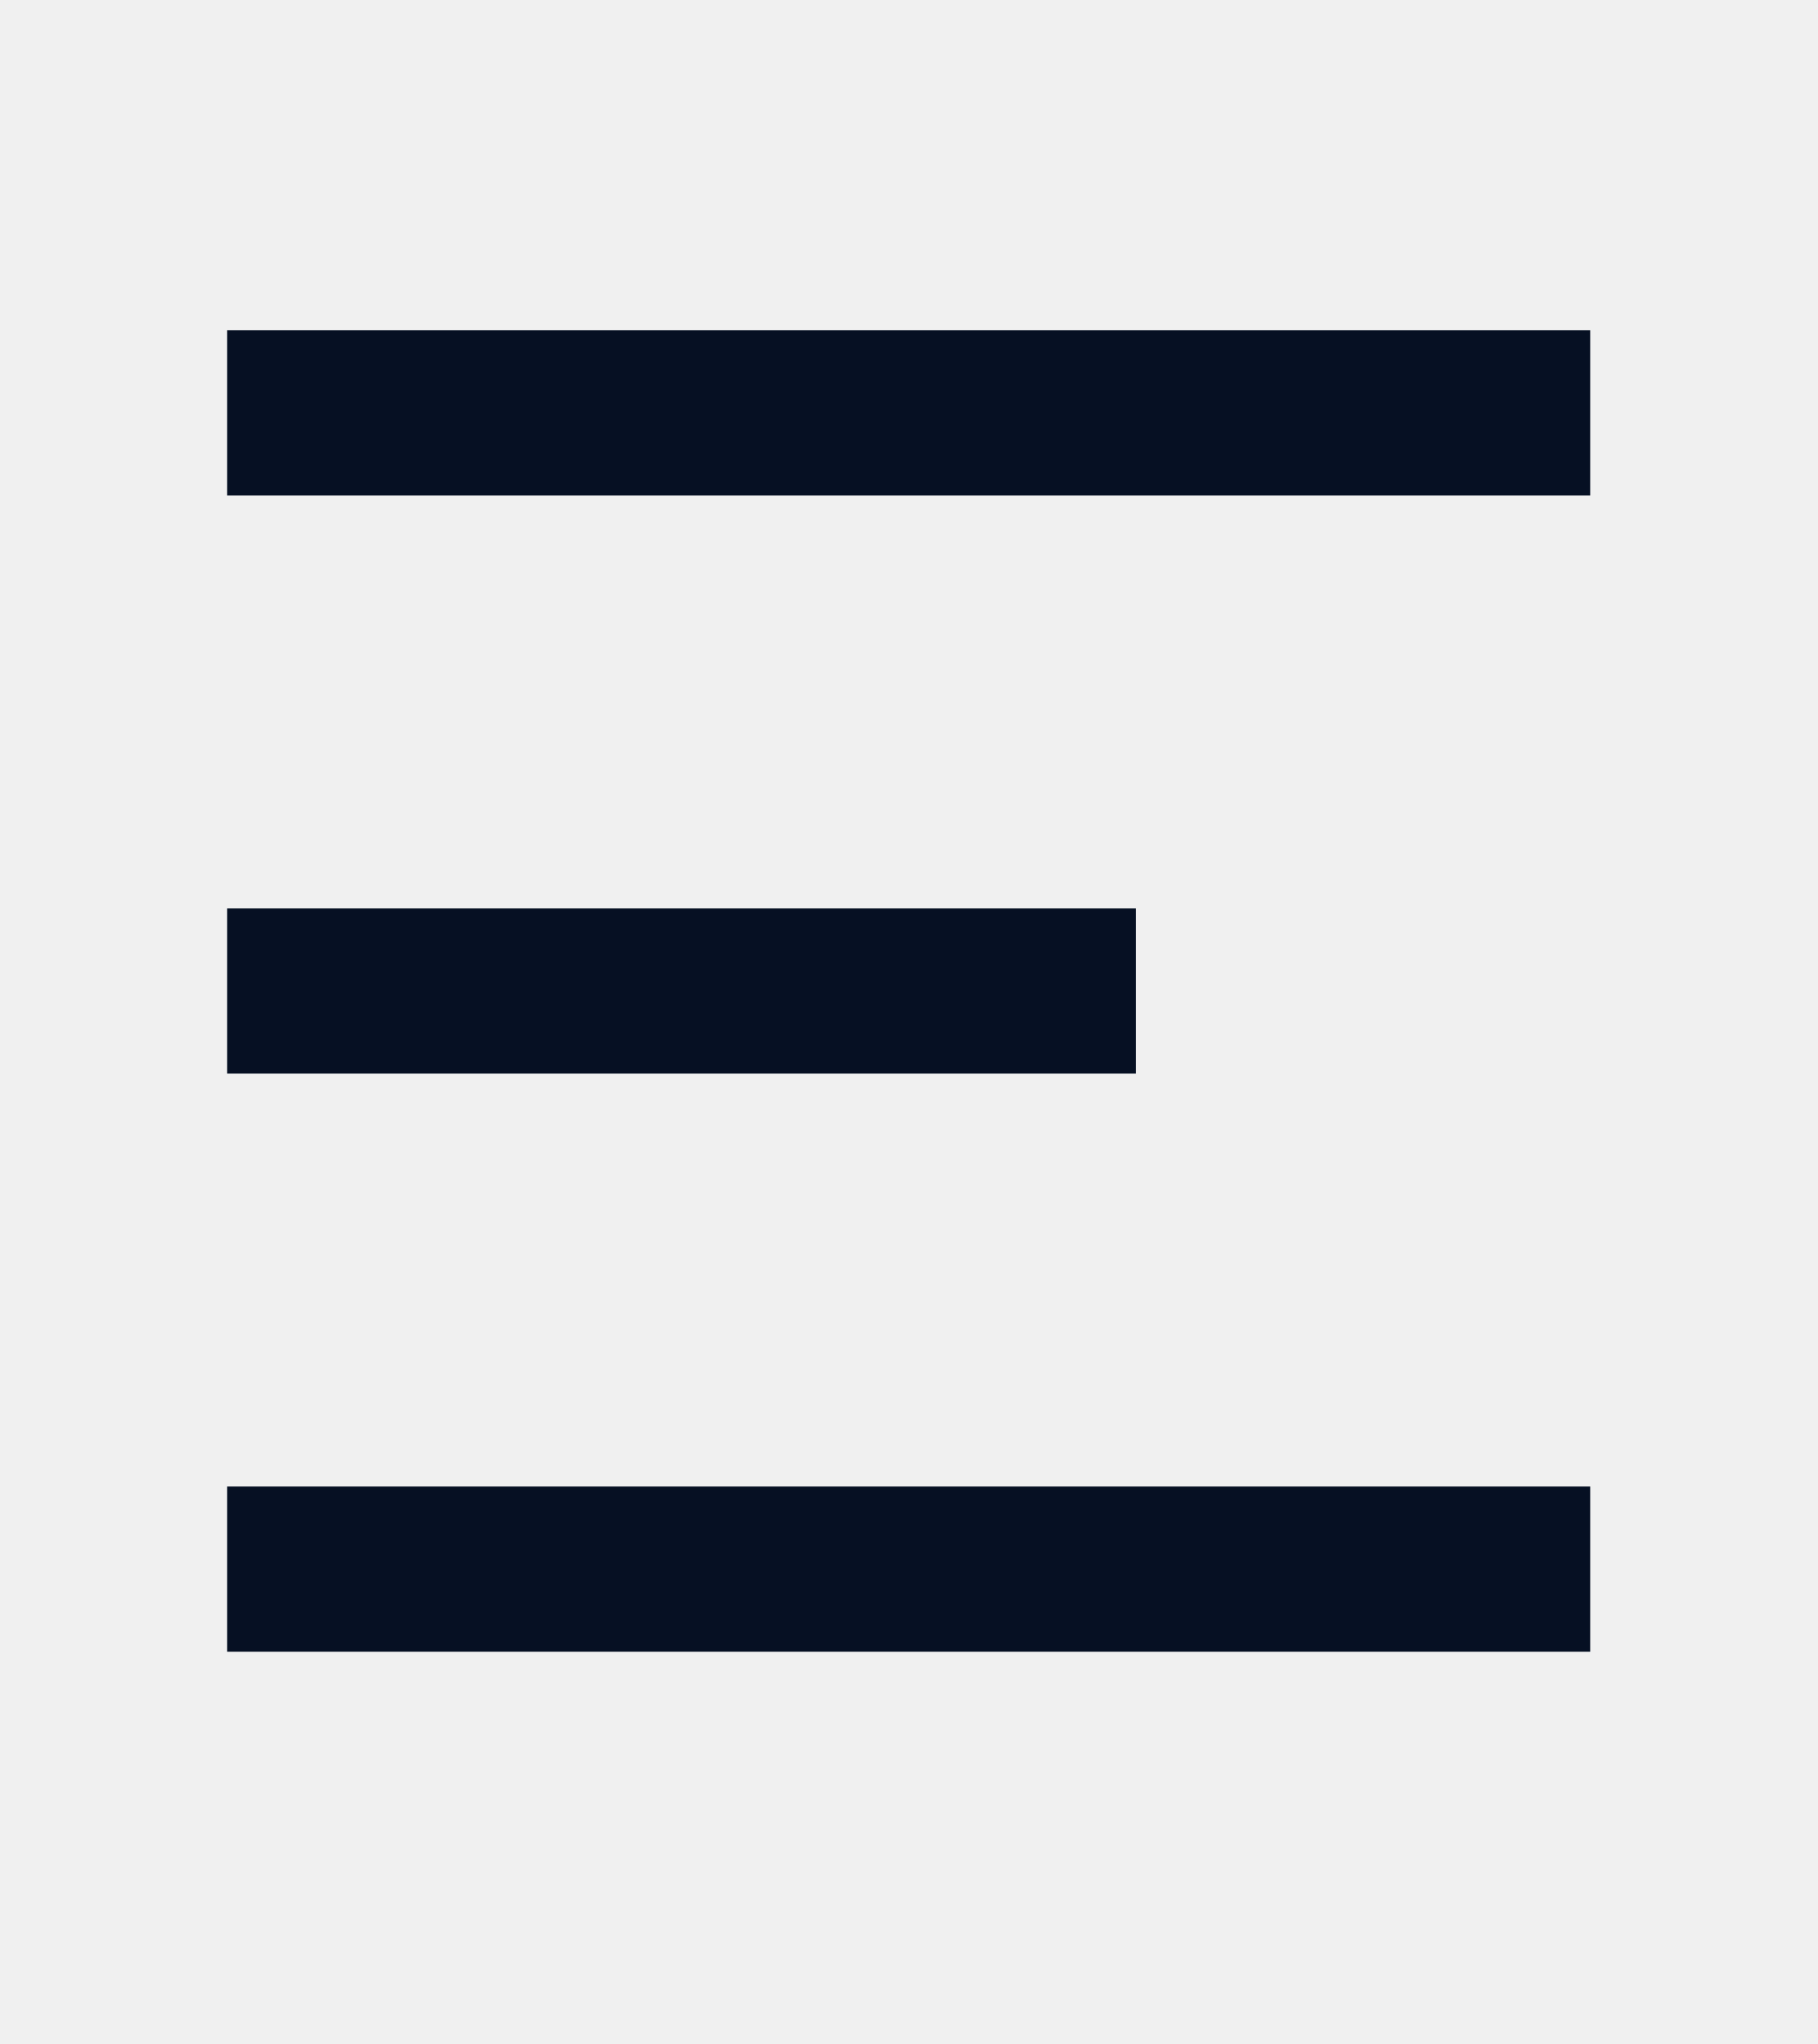
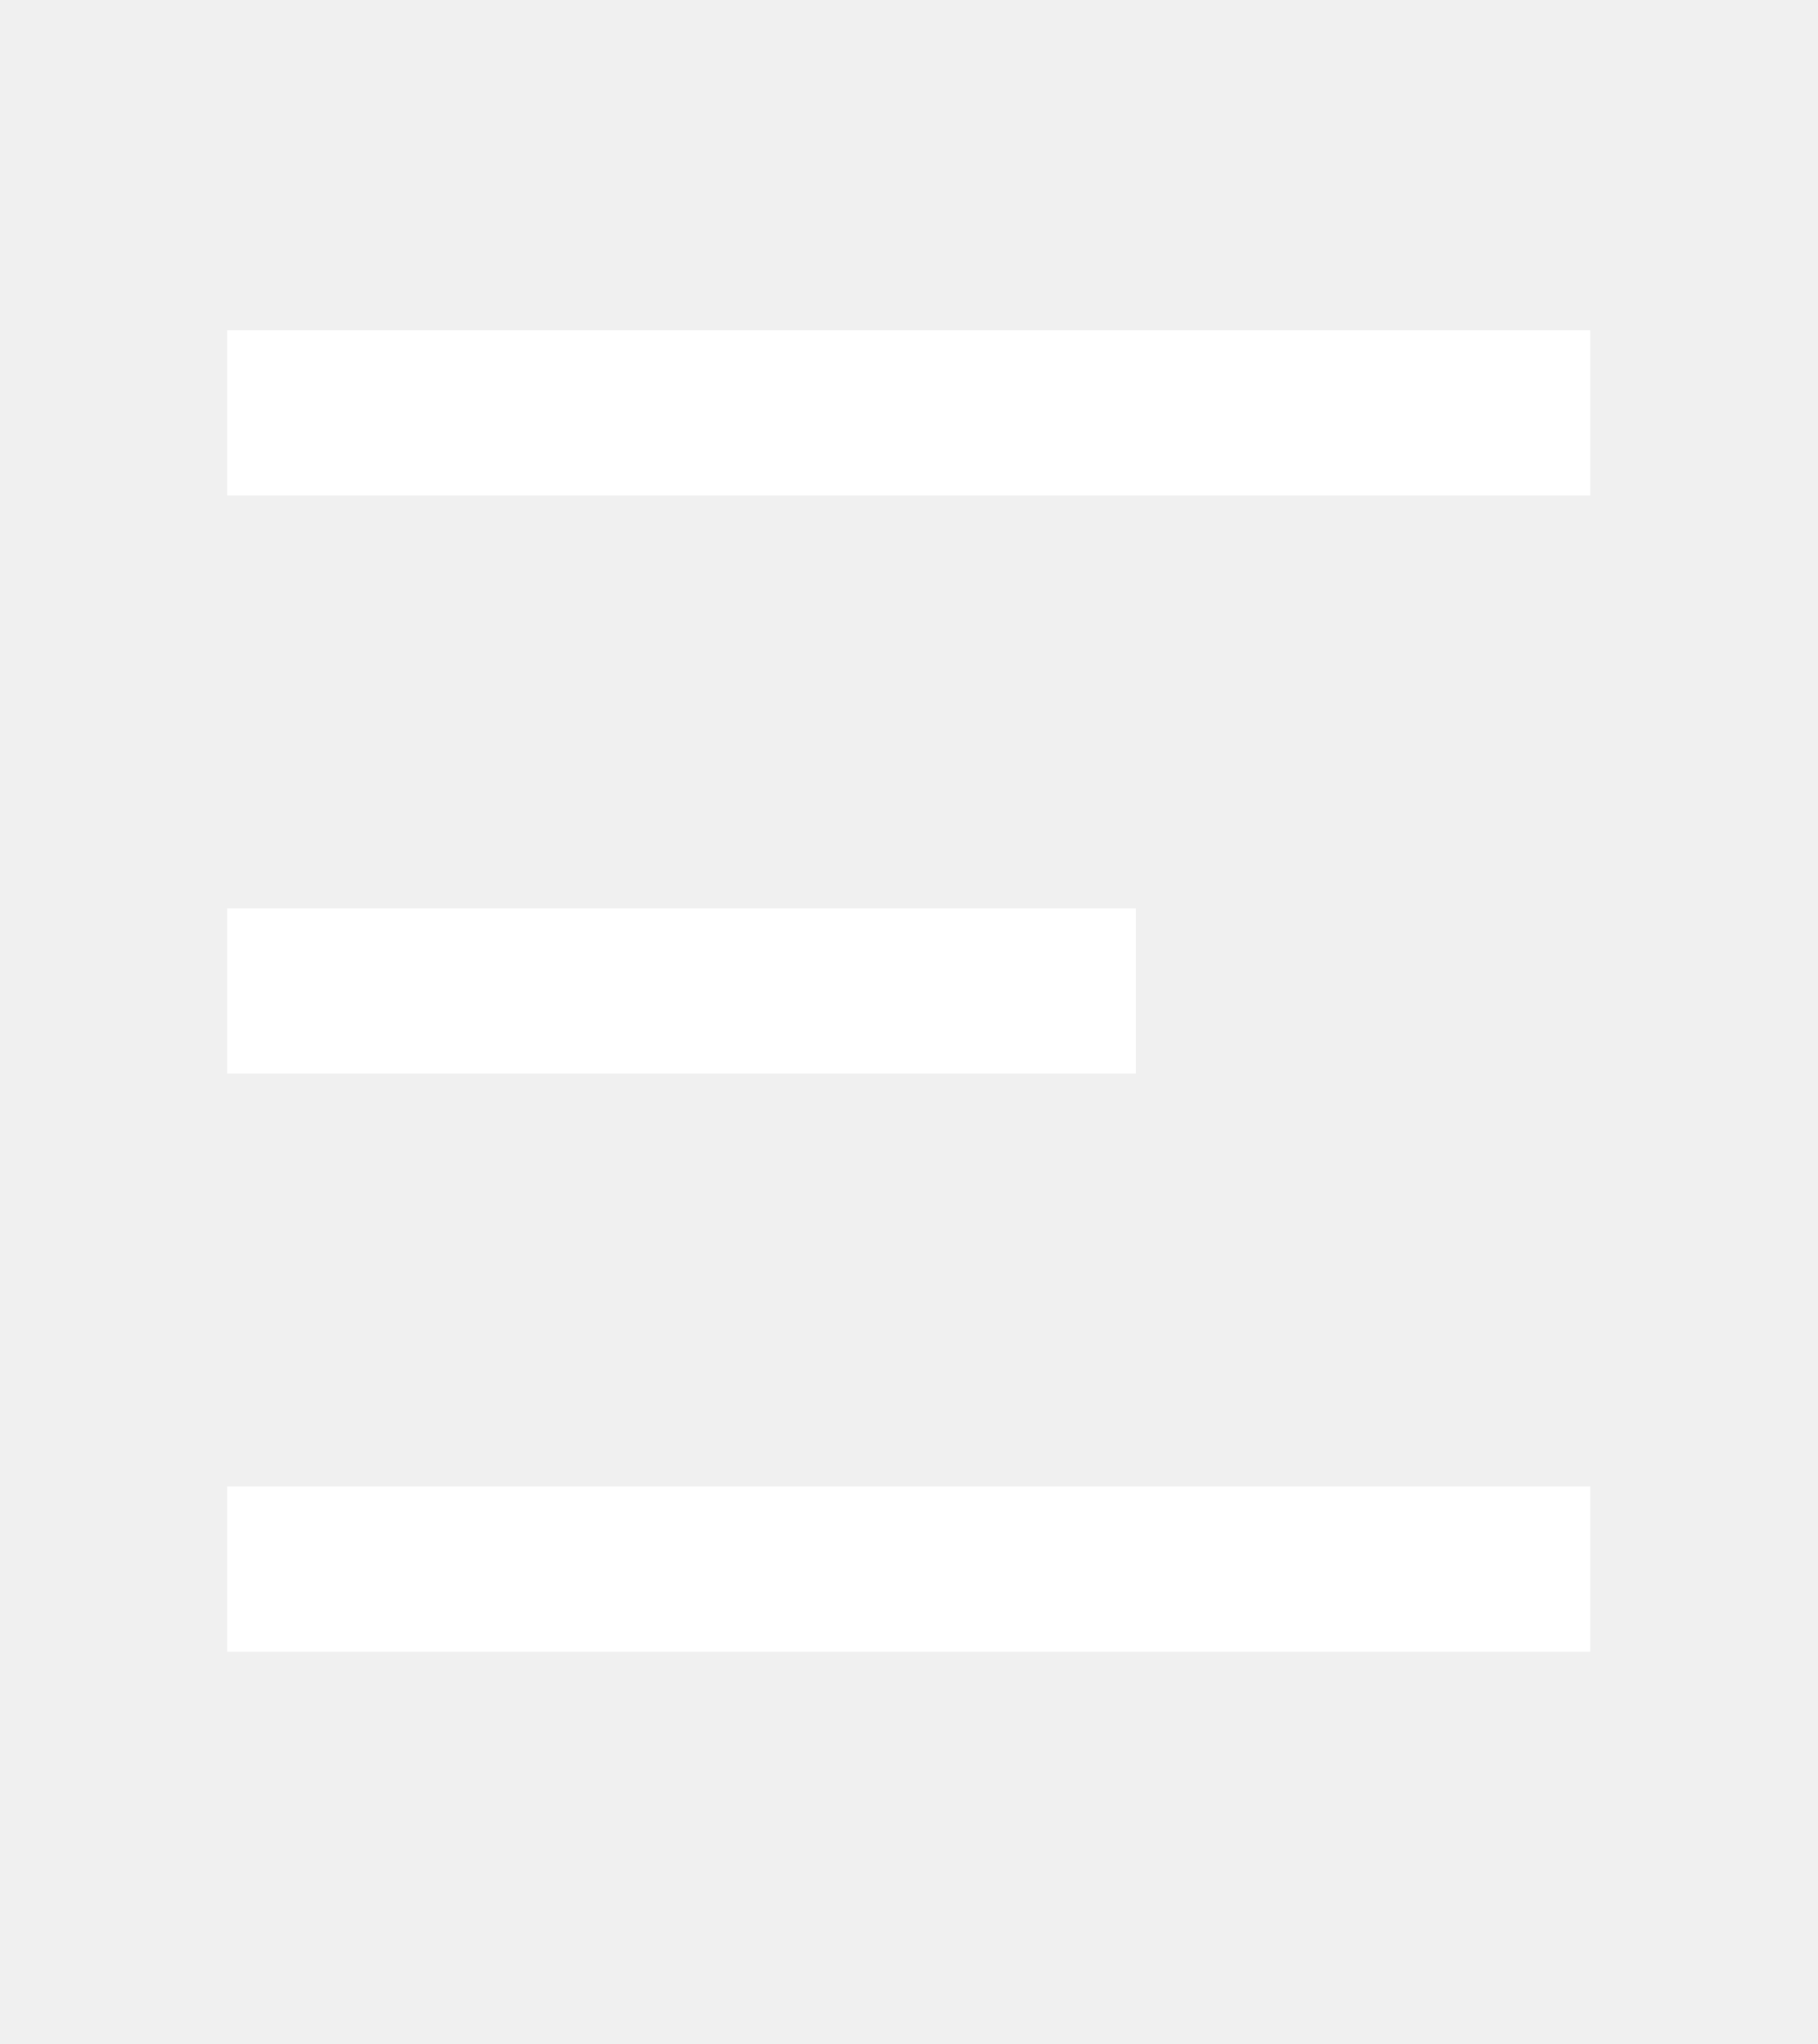
<svg xmlns="http://www.w3.org/2000/svg" width="24" height="27" viewBox="0 0 24 27" fill="none">
-   <path d="M3 4.363H21V6.545H3V4.363ZM3 12H15V14.181H3V12ZM3 19.636H21V21.818H3V19.636Z" fill="#061023" />
+   <path d="M3 4.363H21V6.545H3V4.363ZM3 12H15V14.181H3V12ZM3 19.636H21V21.818H3V19.636Z" fill="white" />
</svg>
